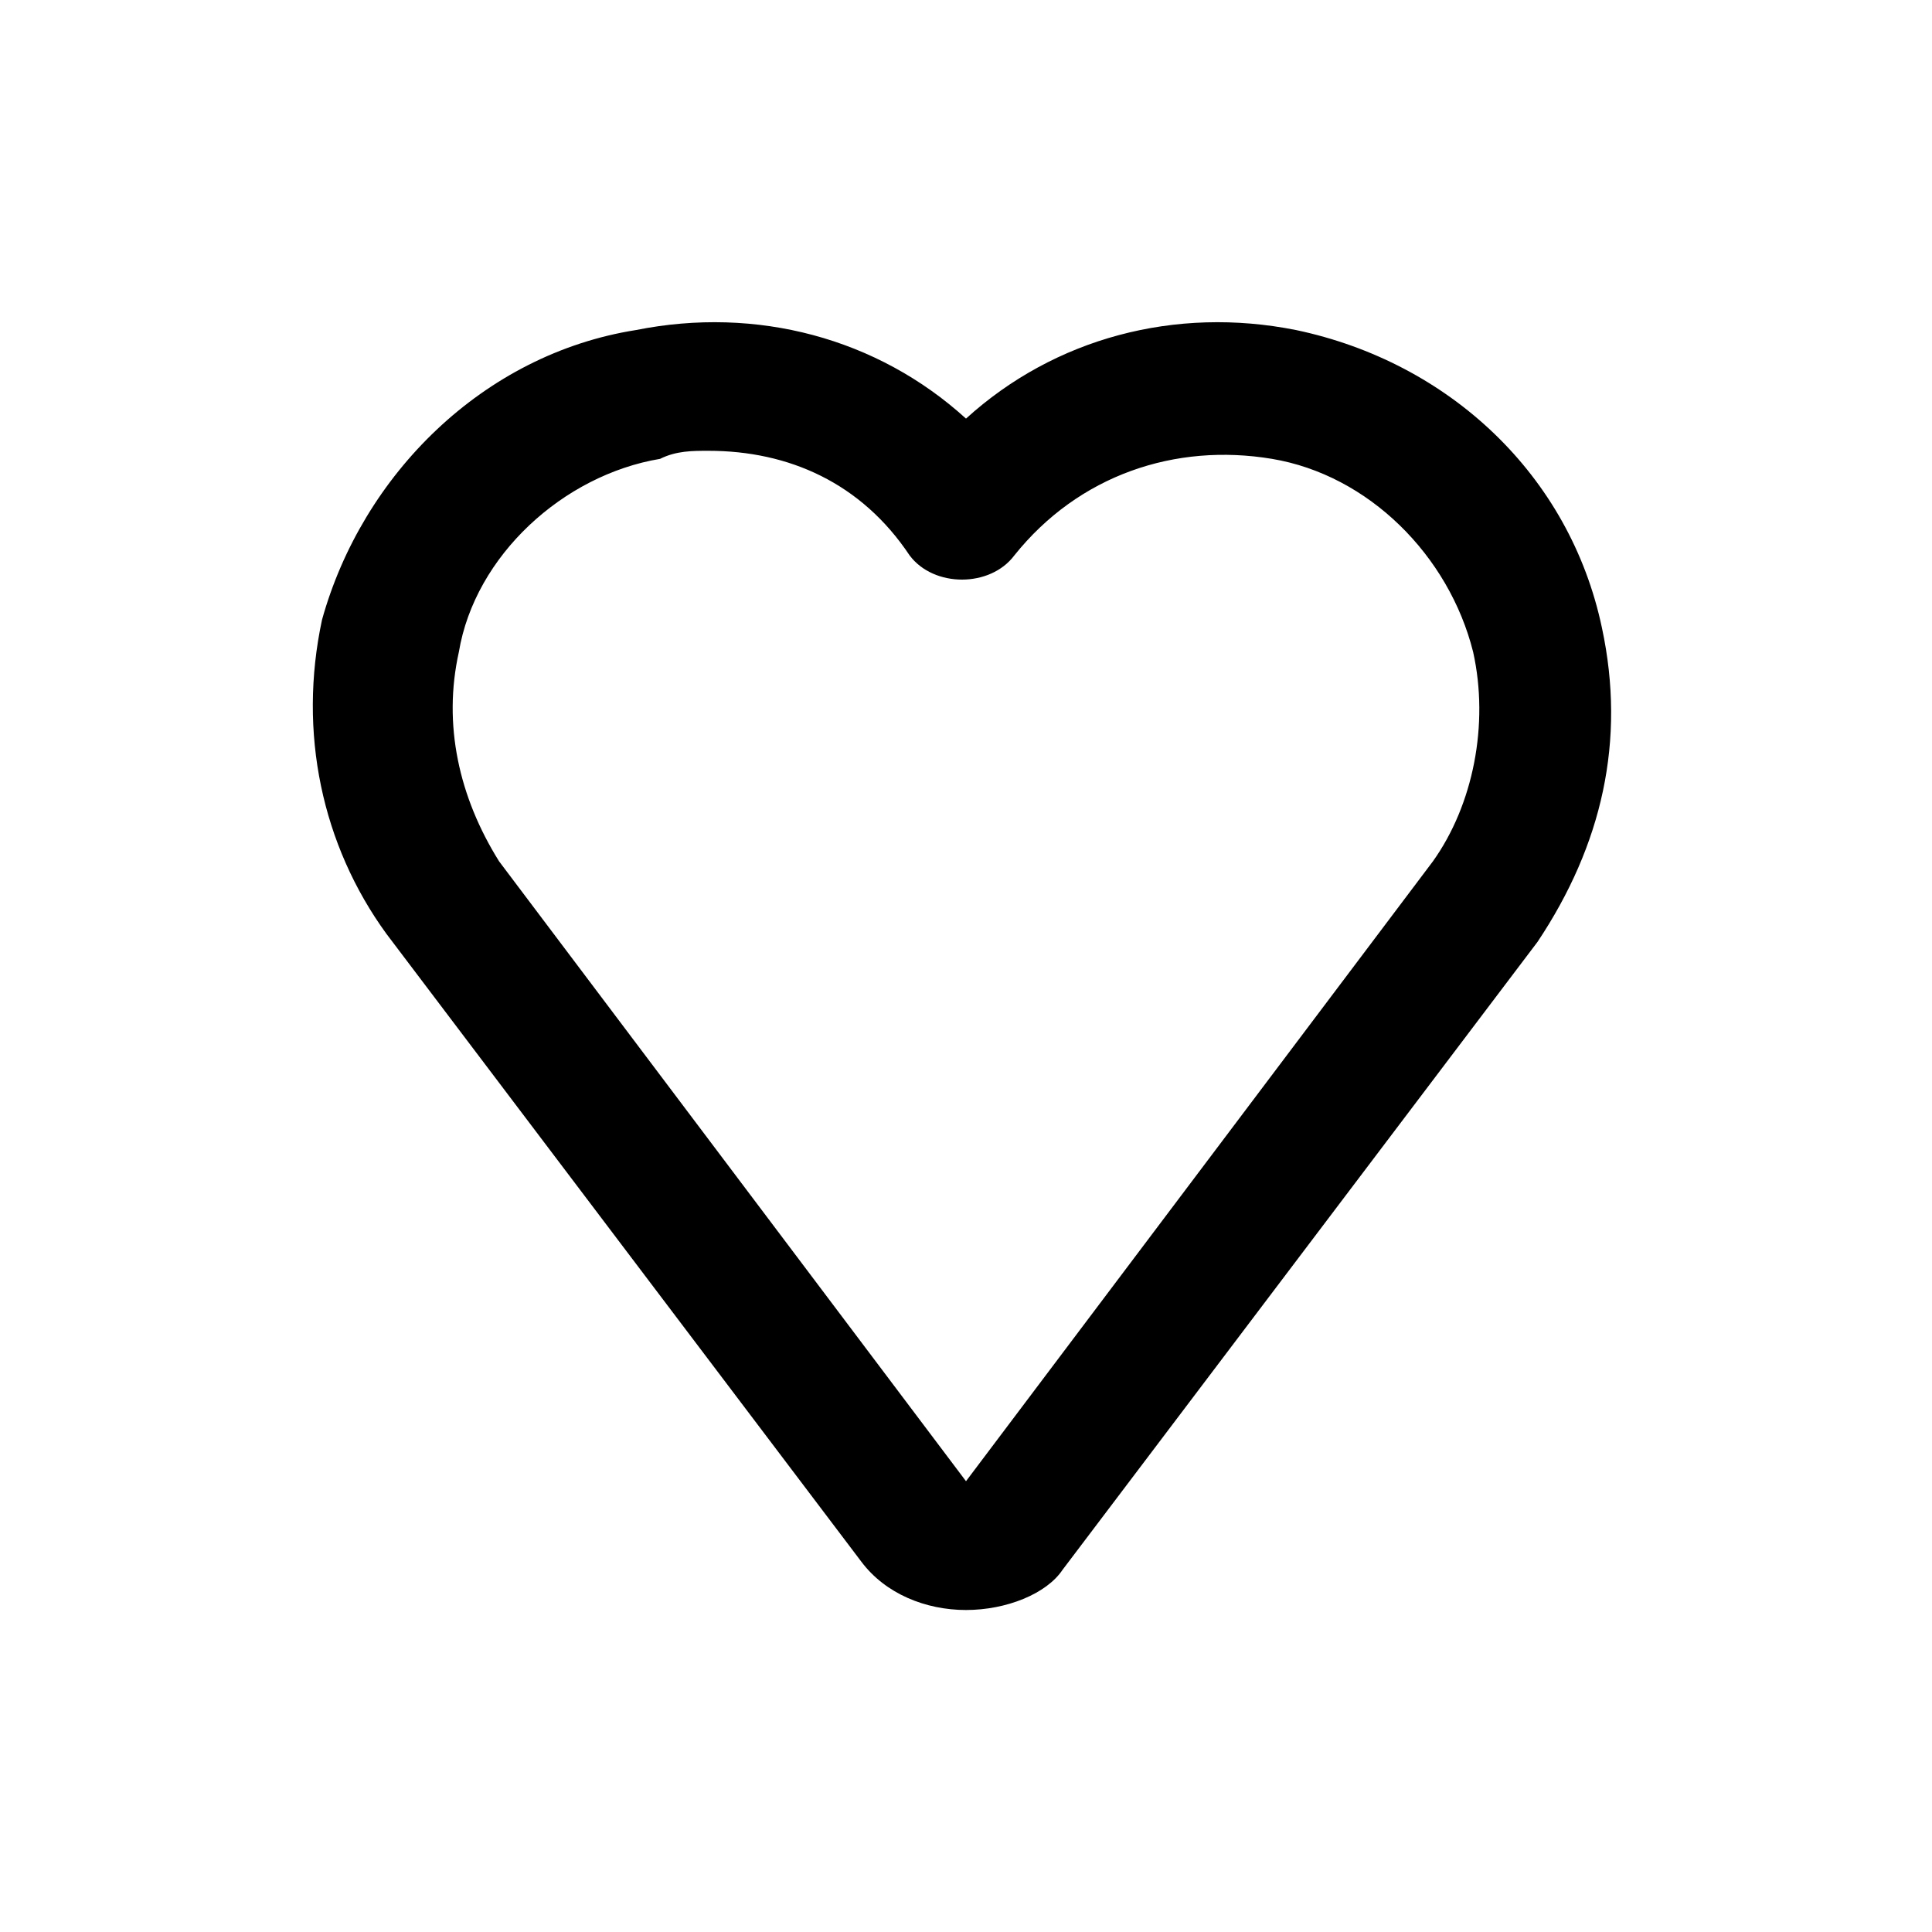
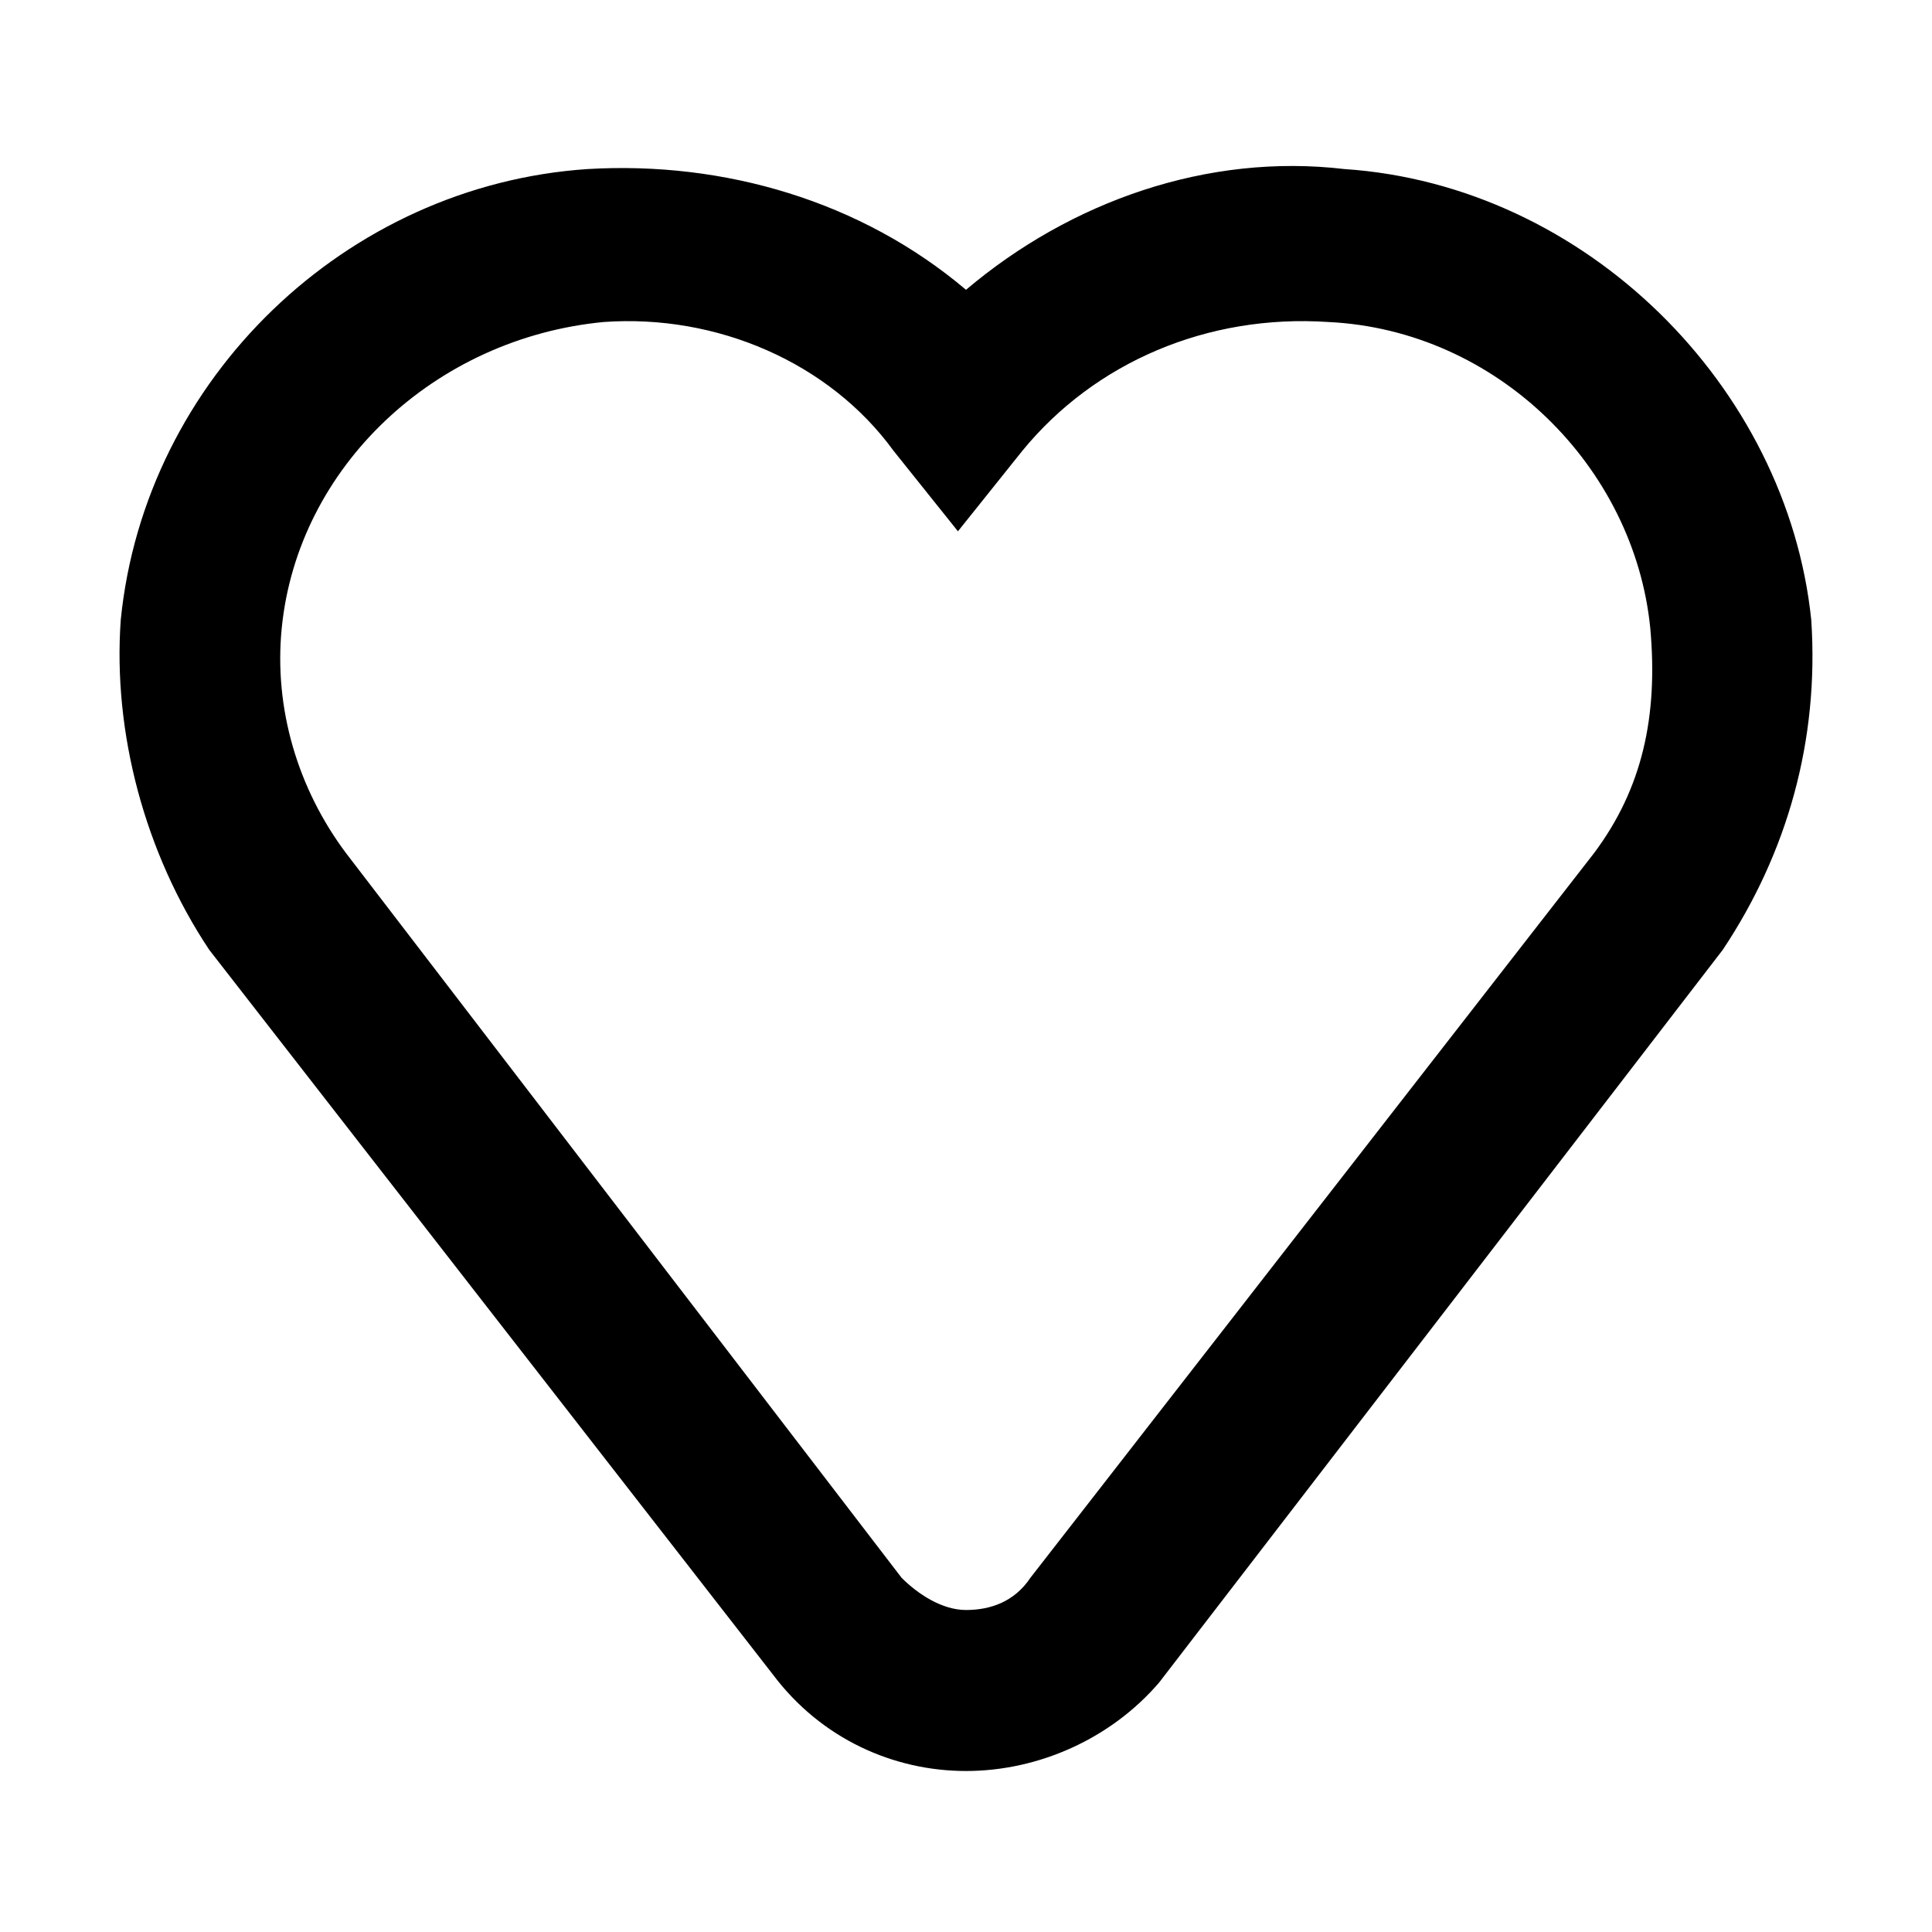
<svg xmlns="http://www.w3.org/2000/svg" version="1.1" id="Layer_1" x="0px" y="0px" viewBox="0 0 24 24" style="enable-background:new 0 0 24 24;" xml:space="preserve">
-   <path id="Shape" d="M8.8,5.6c-0.2,0-0.4,0-0.6,0.1C7,5.9,5.9,6.9,5.7,8.1c-0.2,0.9,0,1.8,0.5,2.6l5.8,7.7l5.8-7.7  c0.5-0.7,0.7-1.7,0.5-2.6C18,6.9,17,5.9,15.8,5.7c-1.2-0.2-2.4,0.2-3.2,1.2c-0.3,0.4-1,0.4-1.3,0C10.7,6,9.8,5.6,8.8,5.6L8.8,5.6z   M12,18.4l-0.6,0.5L12,18.4L12,18.4z M12,20c-0.5,0-1-0.2-1.3-0.6l-5.9-7.8c-0.8-1.1-1.1-2.5-0.8-3.9C4.5,5.9,6,4.4,7.9,4.1  c1.5-0.3,3,0.1,4.1,1.1c1.1-1,2.6-1.4,4.1-1.1c1.9,0.4,3.4,1.8,3.8,3.7c0.3,1.4,0,2.7-0.8,3.9l-5.9,7.8C13,19.8,12.5,20,12,20L12,20  z" />
+   <path d="M12,22c-0.9,0-1.8-0.4-2.4-1.2l-7-9c-0.8-1.2-1.2-2.7-1.1-4.1c0.3-3,2.8-5.4,5.8-5.6C9,2,10.7,2.5,12,3.6  c1.3-1.1,3-1.7,4.7-1.5c3,0.2,5.5,2.7,5.8,5.6c0.1,1.5-0.3,2.9-1.1,4.1l-7,9.1C13.8,21.6,12.9,22,12,22z M11.2,19.6  c0.2,0.2,0.5,0.4,0.8,0.4s0.6-0.1,0.8-0.4l7-9c0.6-0.8,0.8-1.7,0.7-2.8c-0.2-2-1.9-3.7-4-3.8c-1.5-0.1-2.9,0.5-3.8,1.6l-0.8,1  l-0.8-1C10.3,4.5,8.9,3.9,7.5,4c-2.1,0.2-3.8,1.8-4,3.8c-0.1,1,0.2,2,0.8,2.8L11.2,19.6z" />
</svg>
